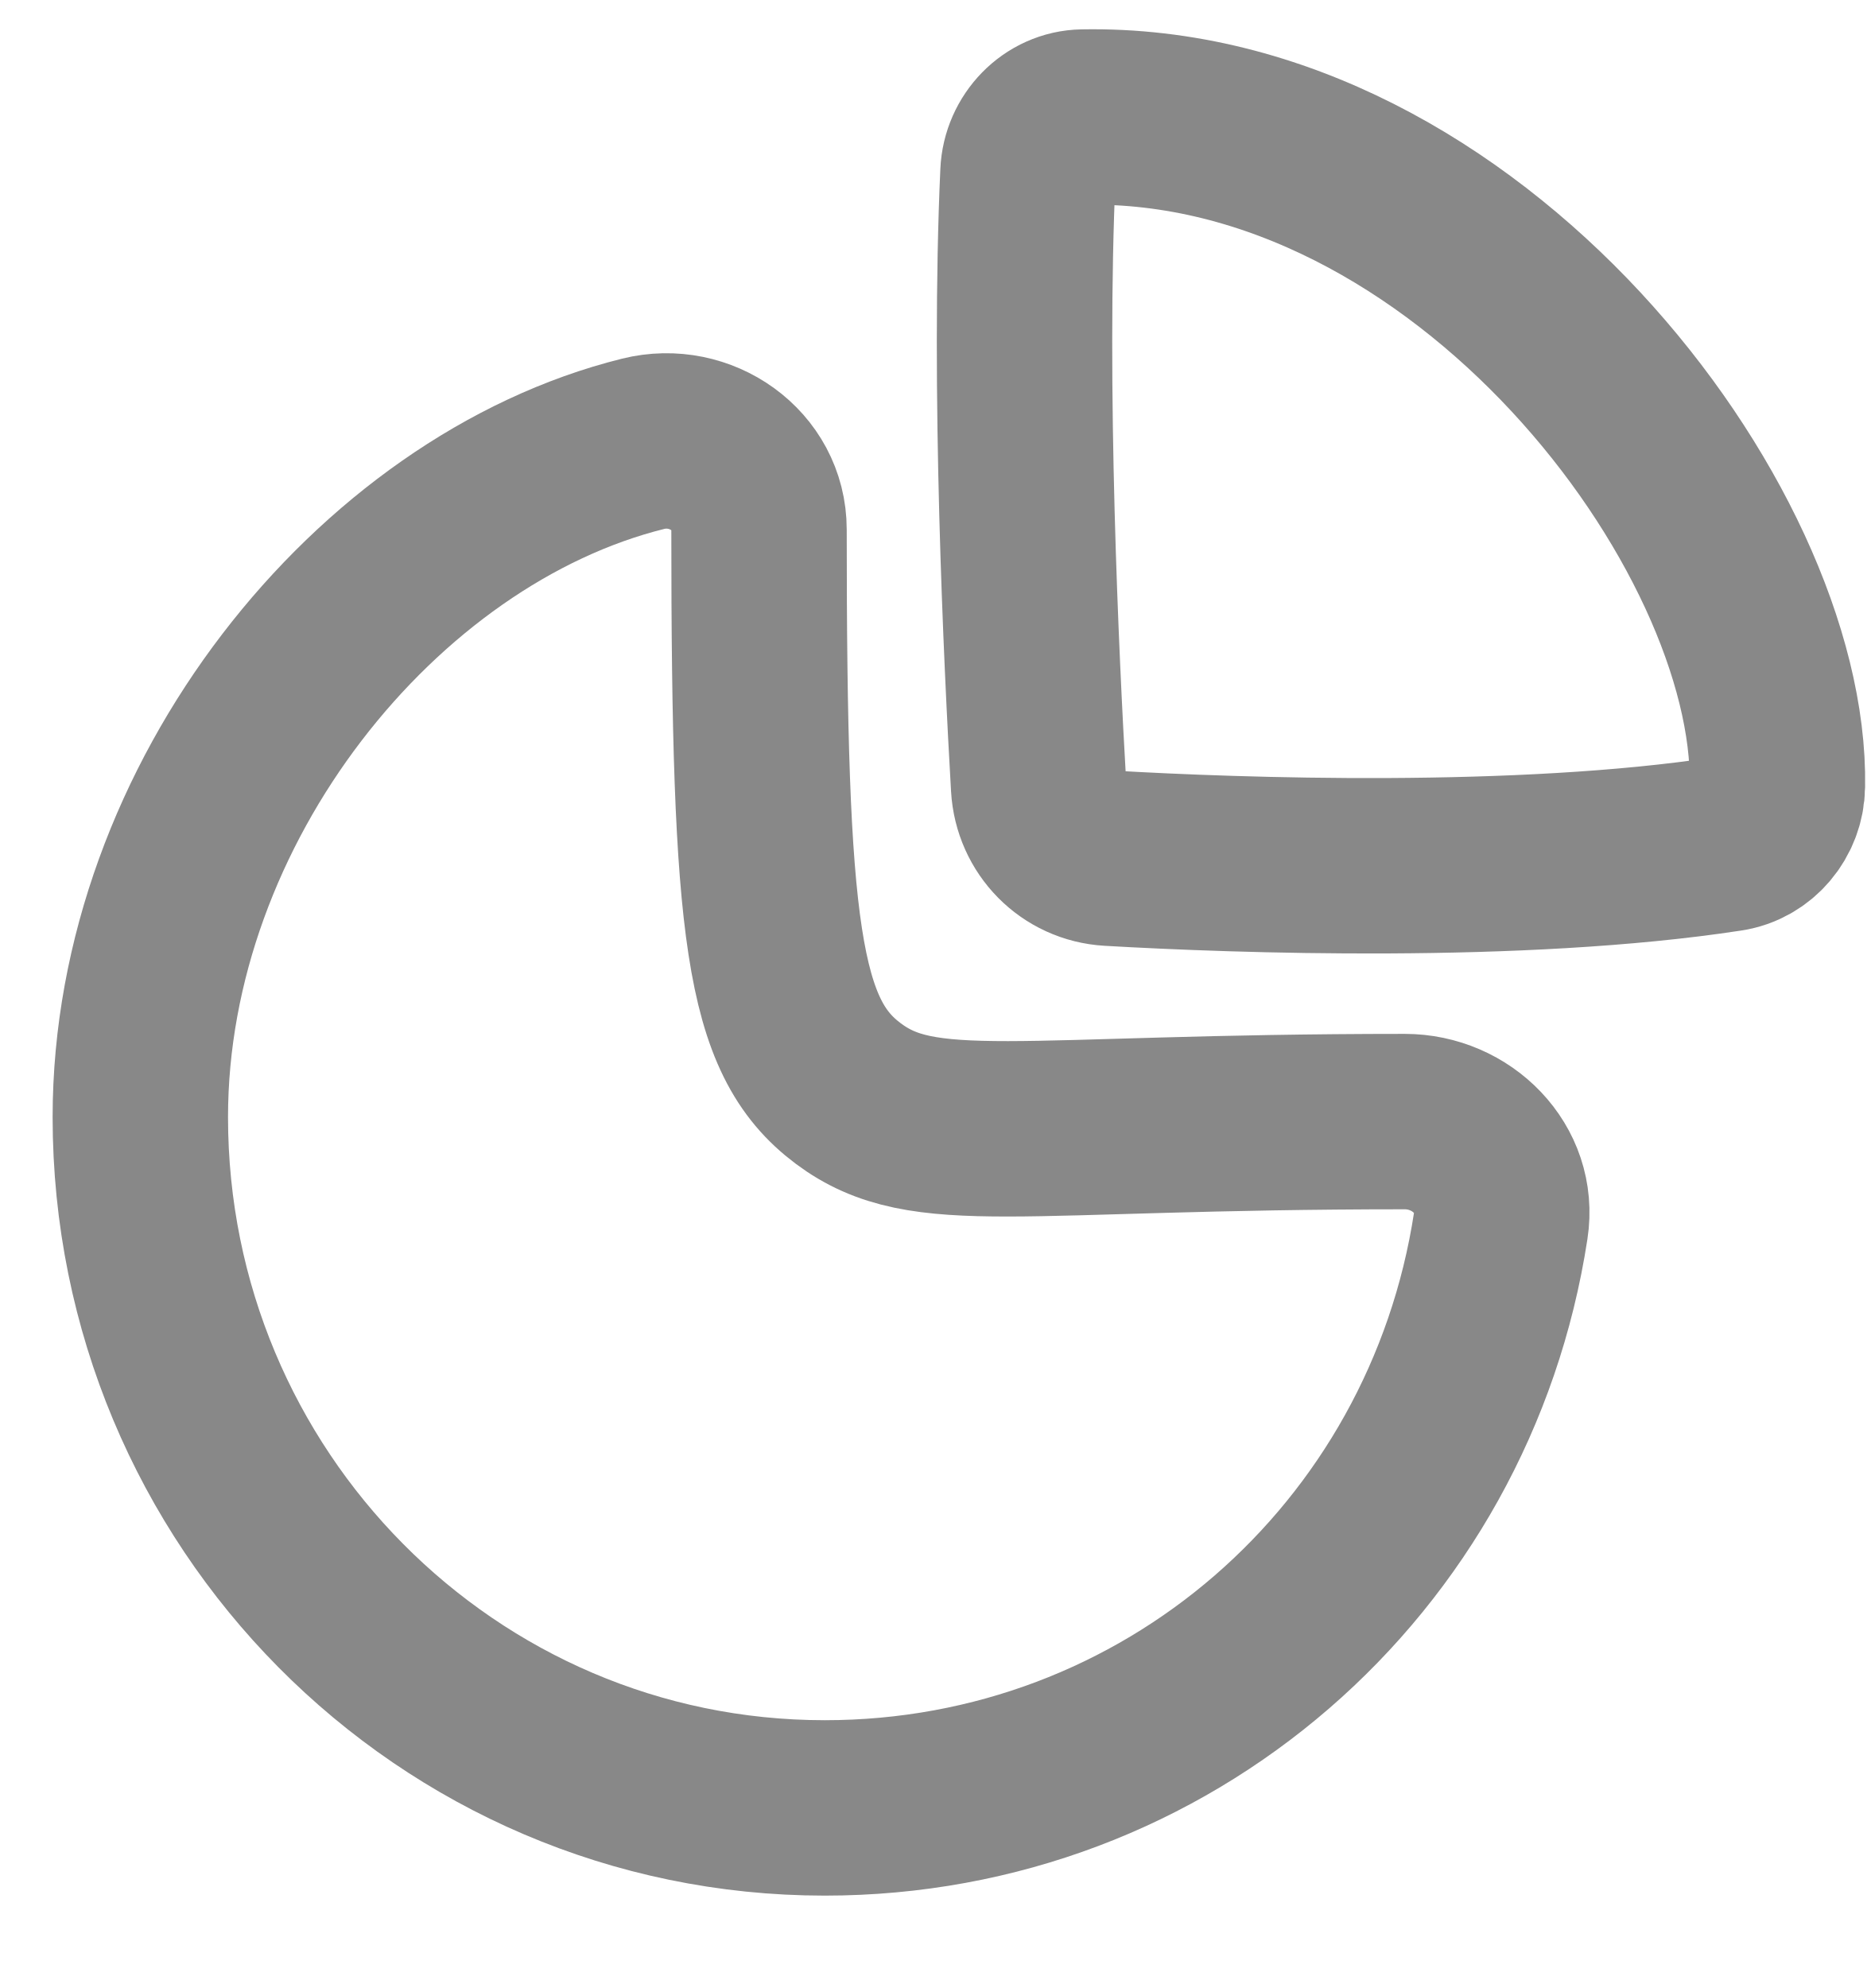
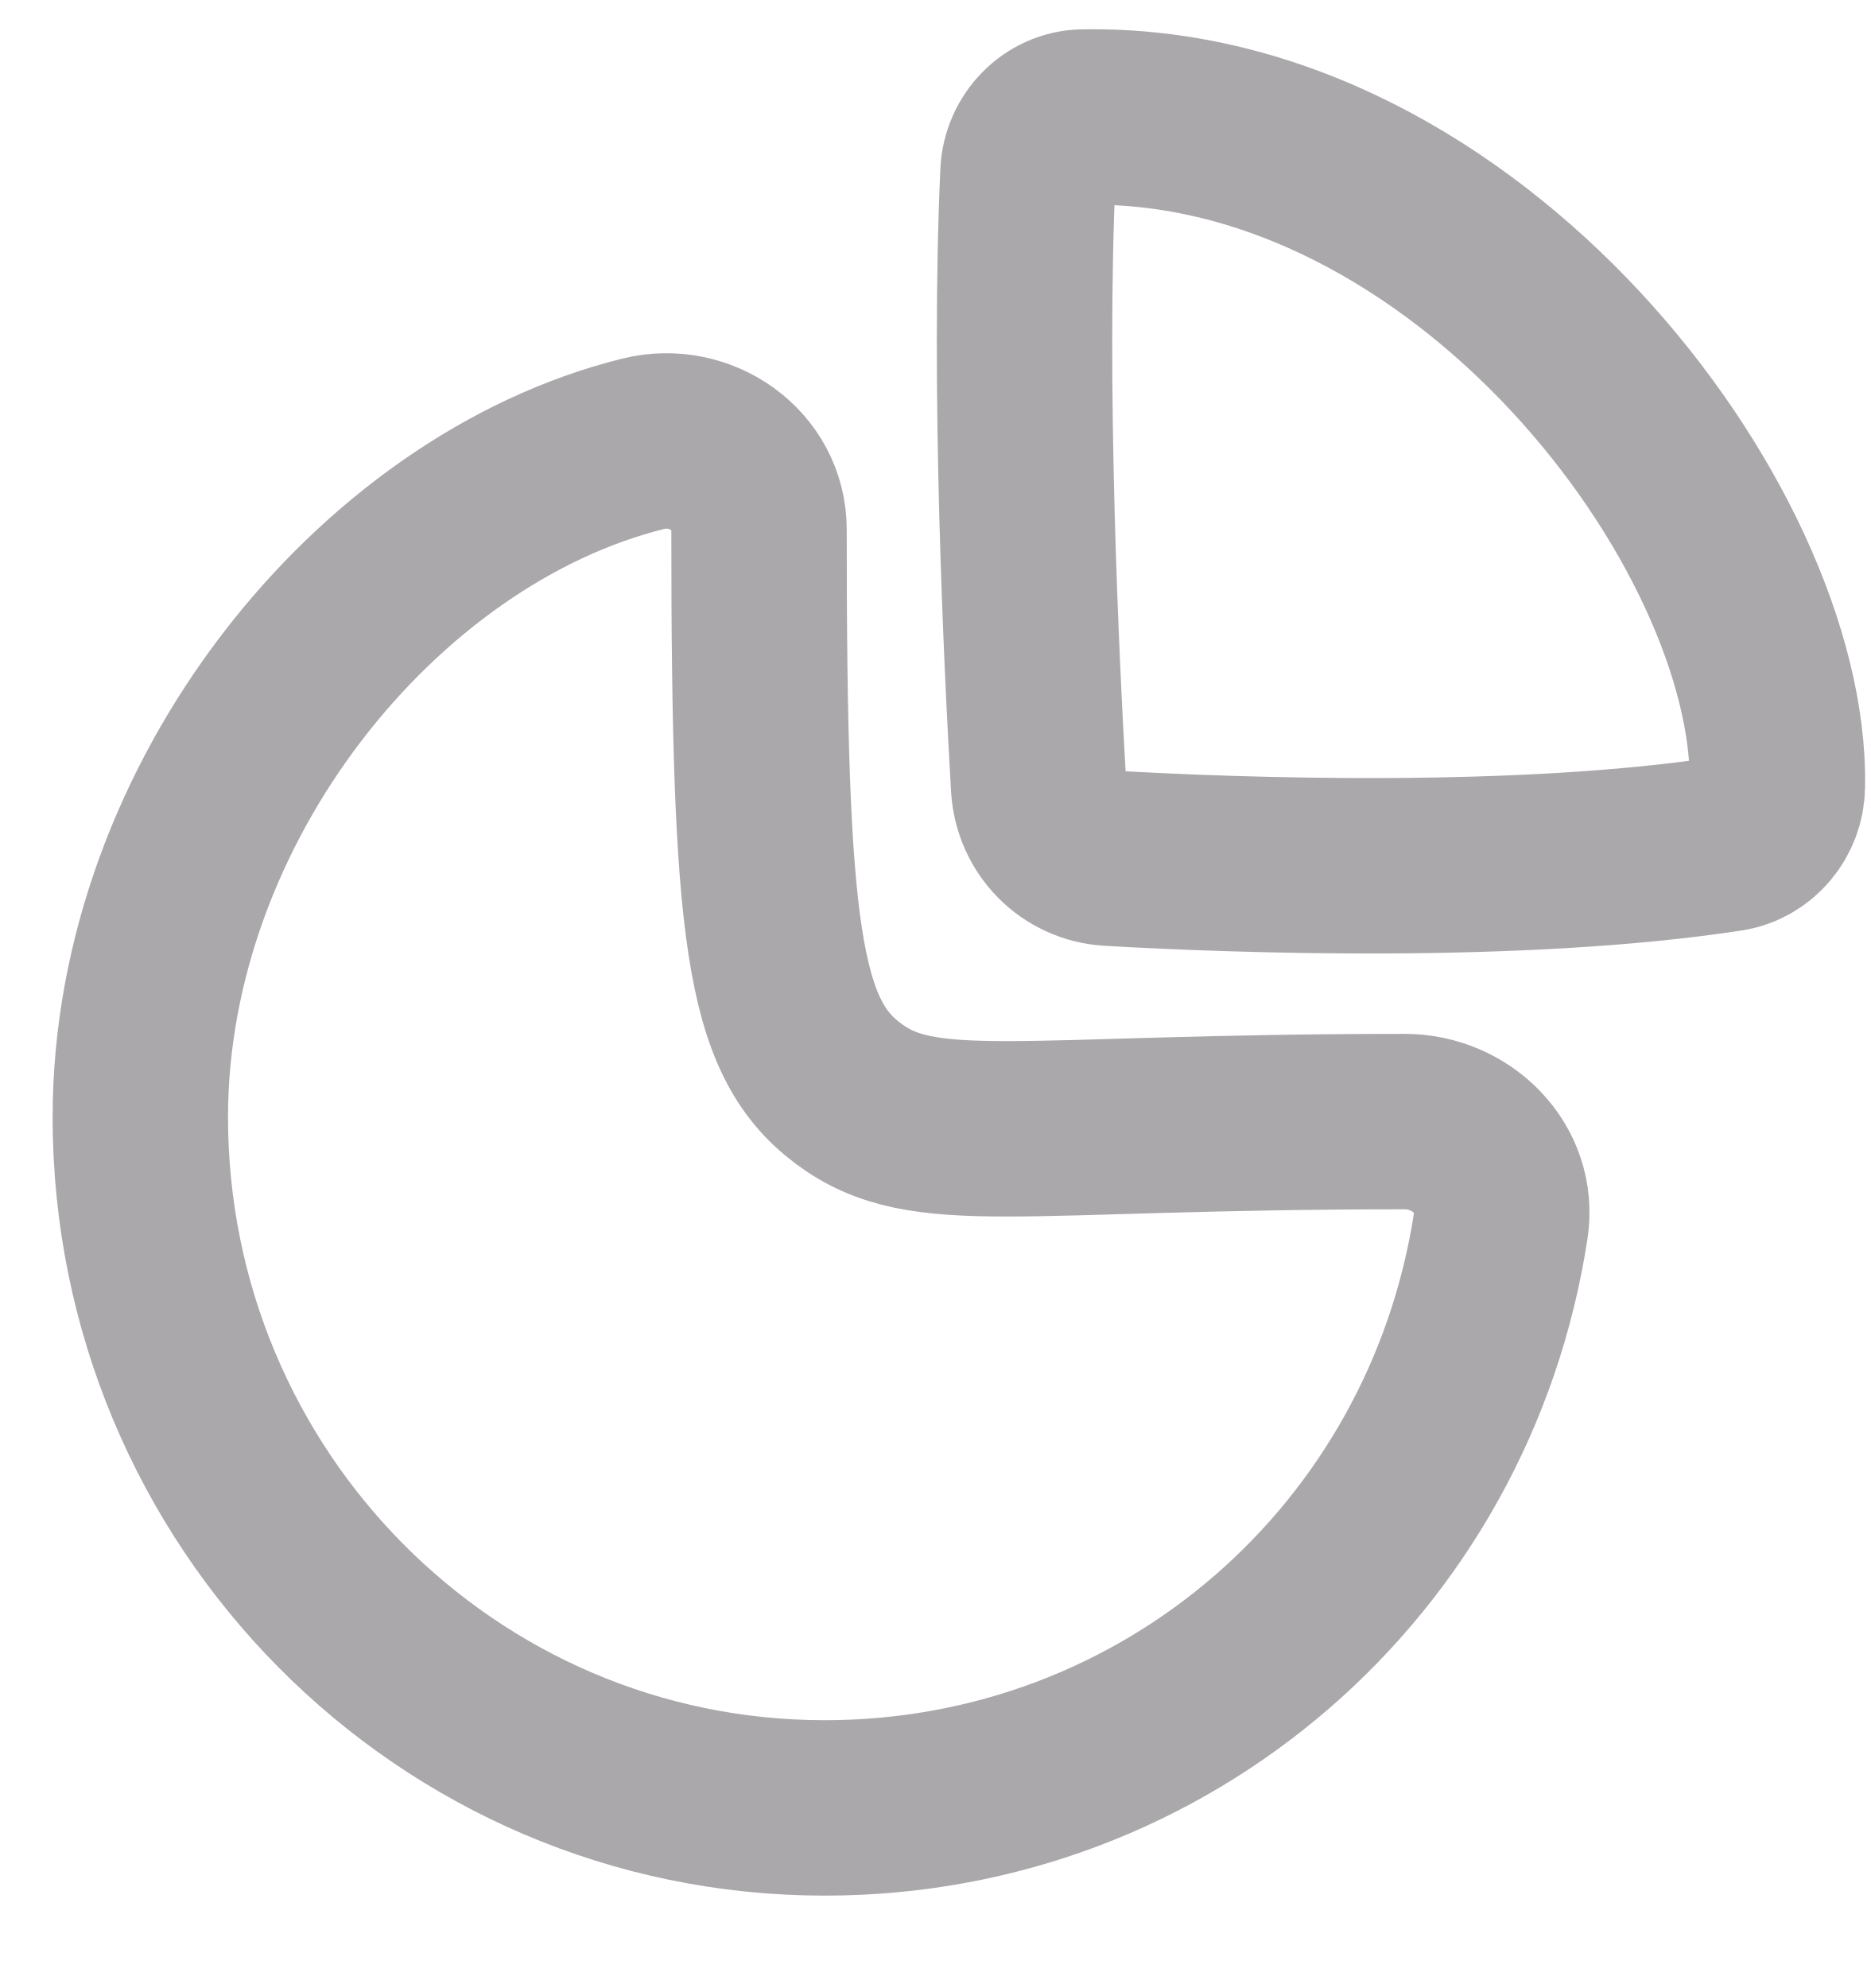
<svg xmlns="http://www.w3.org/2000/svg" width="16" height="17" viewBox="0 0 16 17" fill="none">
-   <path fill-rule="evenodd" clip-rule="evenodd" d="M12.013 9.591C12.5 9.591 12.909 9.997 12.834 10.482C12.397 13.339 9.975 15.46 7.053 15.46C3.82 15.46 1.2 12.815 1.2 9.553C1.2 6.865 3.223 4.361 5.5 3.795C5.99 3.673 6.491 4.021 6.491 4.529C6.491 7.975 6.606 8.866 7.254 9.351C7.903 9.836 8.665 9.591 12.013 9.591Z" stroke="#888888" stroke-width="1.5" stroke-linecap="round" stroke-linejoin="round" />
-   <path fill-rule="evenodd" clip-rule="evenodd" d="M15.2 6.722C15.239 4.508 12.545 0.939 9.262 1.001C9.007 1.005 8.802 1.22 8.791 1.477C8.708 3.297 8.82 5.656 8.882 6.725C8.901 7.058 9.16 7.32 9.489 7.339C10.578 7.402 13 7.488 14.777 7.216C15.019 7.18 15.196 6.968 15.2 6.722Z" stroke="#888888" stroke-width="1.5" stroke-linecap="round" stroke-linejoin="round" />
+   <path fill-rule="evenodd" clip-rule="evenodd" d="M12.013 9.591C12.5 9.591 12.909 9.997 12.834 10.482C12.397 13.339 9.975 15.46 7.053 15.46C3.82 15.46 1.2 12.815 1.2 9.553C1.2 6.865 3.223 4.361 5.5 3.795C5.99 3.673 6.491 4.021 6.491 4.529C6.491 7.975 6.606 8.866 7.254 9.351C7.903 9.836 8.665 9.591 12.013 9.591Z" stroke="#AAA8AA" stroke-width="1.5" stroke-linecap="round" stroke-linejoin="round" />
+   <path fill-rule="evenodd" clip-rule="evenodd" d="M15.2 6.722C15.239 4.508 12.545 0.939 9.262 1.001C9.007 1.005 8.802 1.22 8.791 1.477C8.708 3.297 8.82 5.656 8.882 6.725C8.901 7.058 9.16 7.32 9.489 7.339C10.578 7.402 13 7.488 14.777 7.216C15.019 7.18 15.196 6.968 15.2 6.722Z" stroke="#AAA8AA" stroke-width="1.5" stroke-linecap="round" stroke-linejoin="round" />
</svg>
